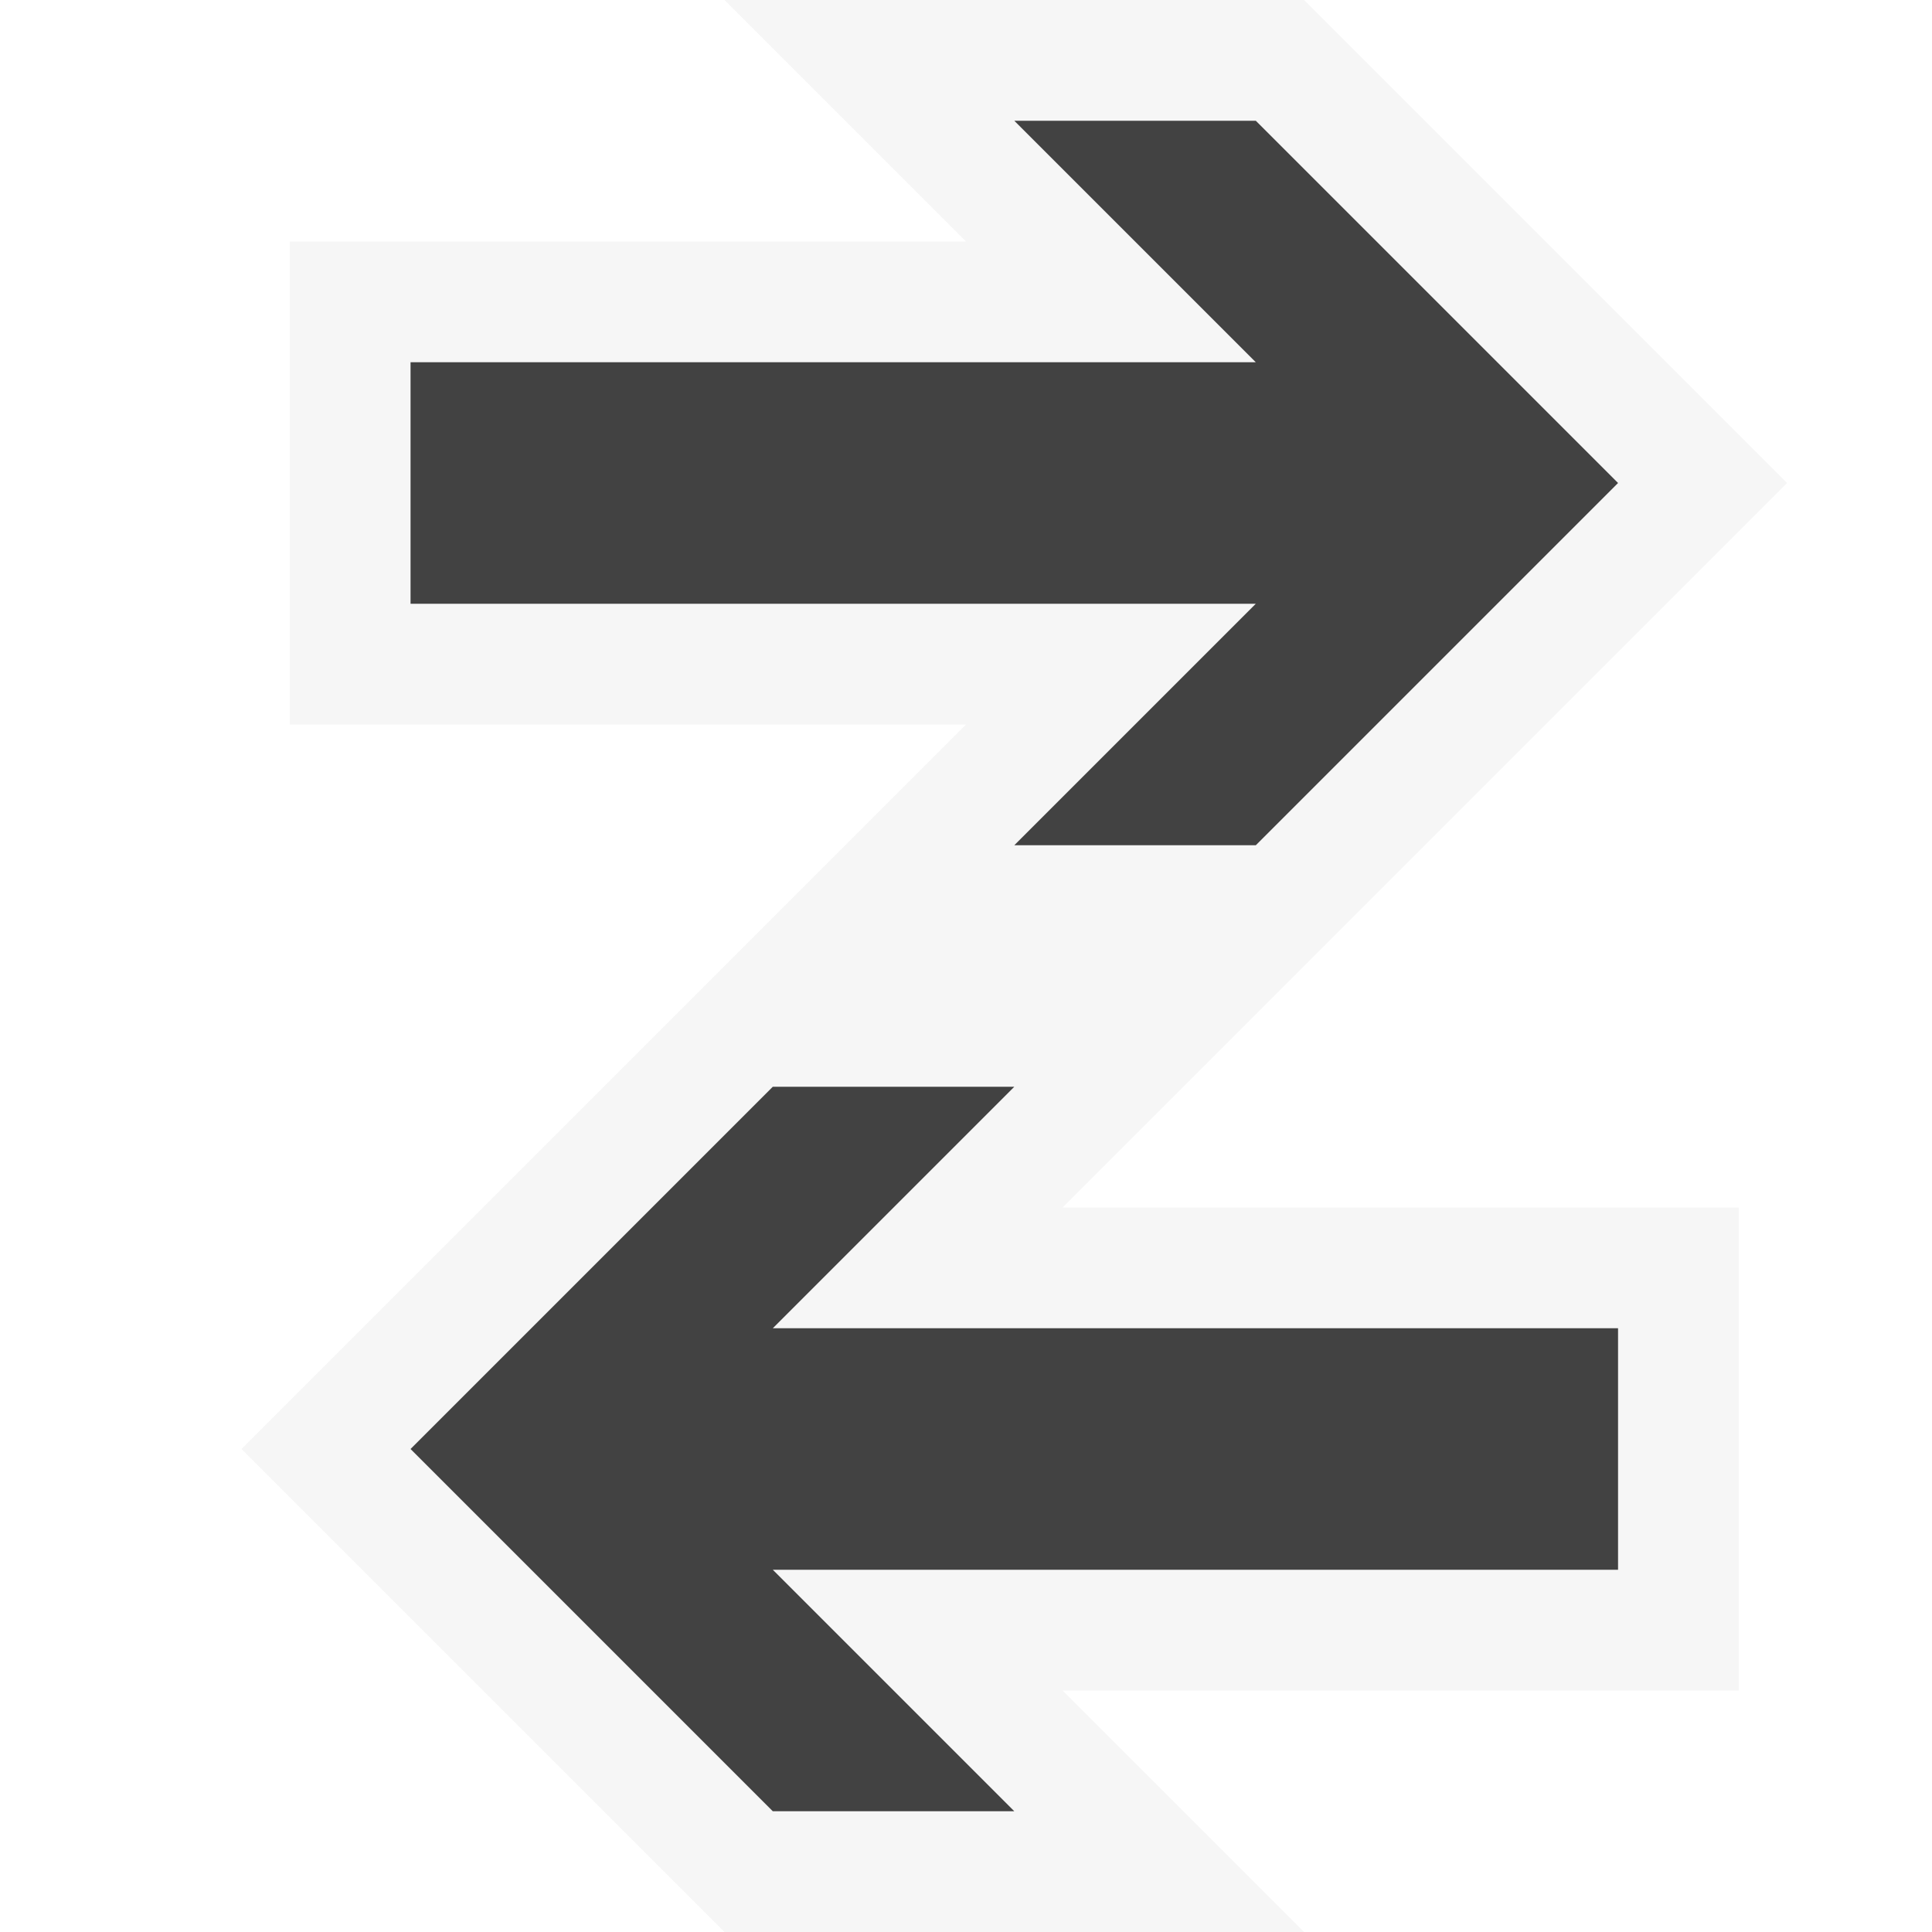
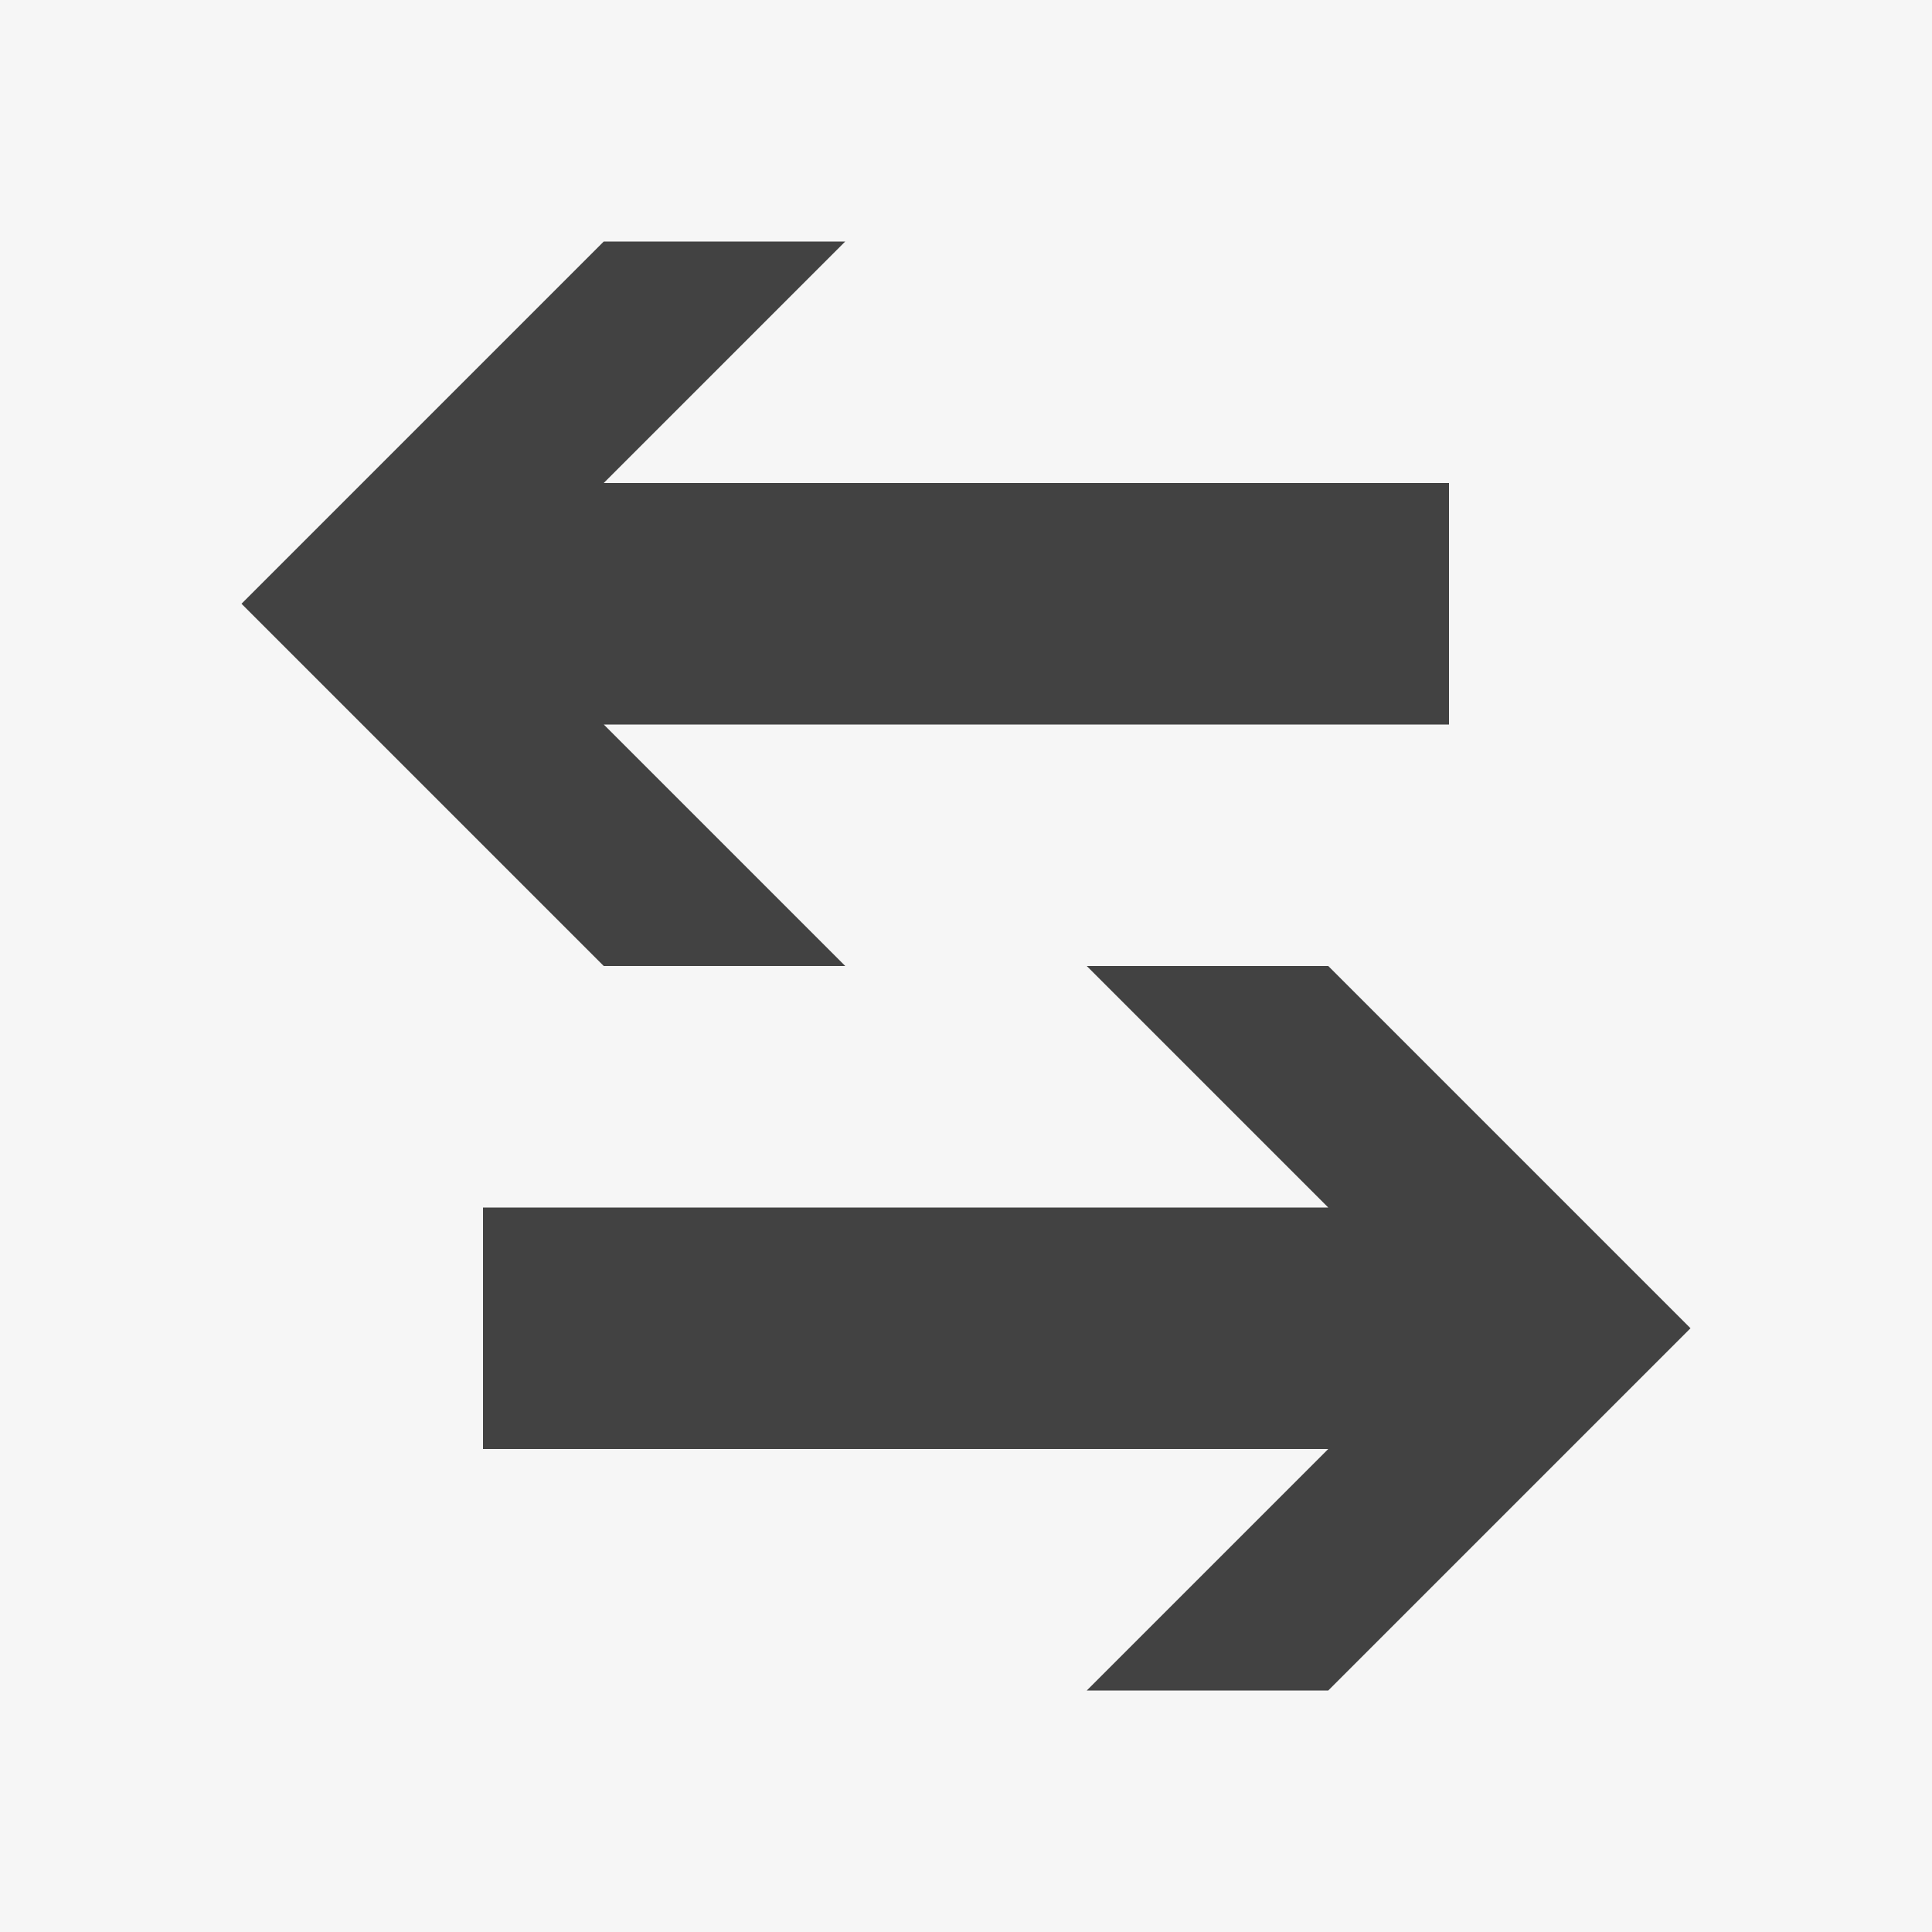
- <svg xmlns="http://www.w3.org/2000/svg" version="1.1" id="Layer_1" x="0px" y="0px" viewBox="0 0 16 16" style="enable-background:new 0 0 16 16;" xml:space="preserve">
+ <svg xmlns="http://www.w3.org/2000/svg" version="1.1" id="layer_1" x="0px" y="0px" viewBox="0 0 16 16" style="enable-background:new 0 0 16 16;" xml:space="preserve">
  <style type="text/css">
	.st0{fill:#F6F6F6;}
	.st1{fill:#424242;}
</style>
-   <g id="_x7B__PAGE_GRID__x7D_">
- </g>
+   <rect id="canvas" class="st0" width="16" height="16" />
  <g id="outline">
- </g>
-   <g id="icon_x5F_bg">
-     <polygon class="st0" points="10.8,0 6,0 8,2 2.4,2 2.4,6 8,6 6,8 10.8,8 14.8,4  " />
-     <path class="st1" d="M10.4,5h-7V3h7l-2-2h2l3,3l-3,3h-2L10.4,5z" />
-     <polygon class="st0" points="6,16 10.8,16 8.8,14 14.4,14 14.4,10 8.8,10 10.8,8 6,8 2,12  " />
-     <path class="st1" d="M6.4,11h7v2h-7l2,2h-2l-3-3l3-3h2L6.4,11z" />
+     <polygon class="st0" points="11.4,7 13,7 13,3 7.4,3 9.4,1 4.6,1 0.6,5 4.6,9 3,9 3,13 8.6,13 6.6,15 11.4,15 15.4,11  " />
  </g>
-   <g id="icon_x5F_fg">
- </g>
-   <g id="not_x5F_bg">
- </g>
-   <g id="not_x5F_fg">
- </g>
+   <g id="iconBg">
+     <g>
+       <path class="st1" d="M14,11l-3,3H9l2-2H4v-2h7L9,8h2L14,11z M7,8L5,6h7V4H5l2-2H5L2,5l3,3H7z" />
+     </g>
+   </g>
</svg>
